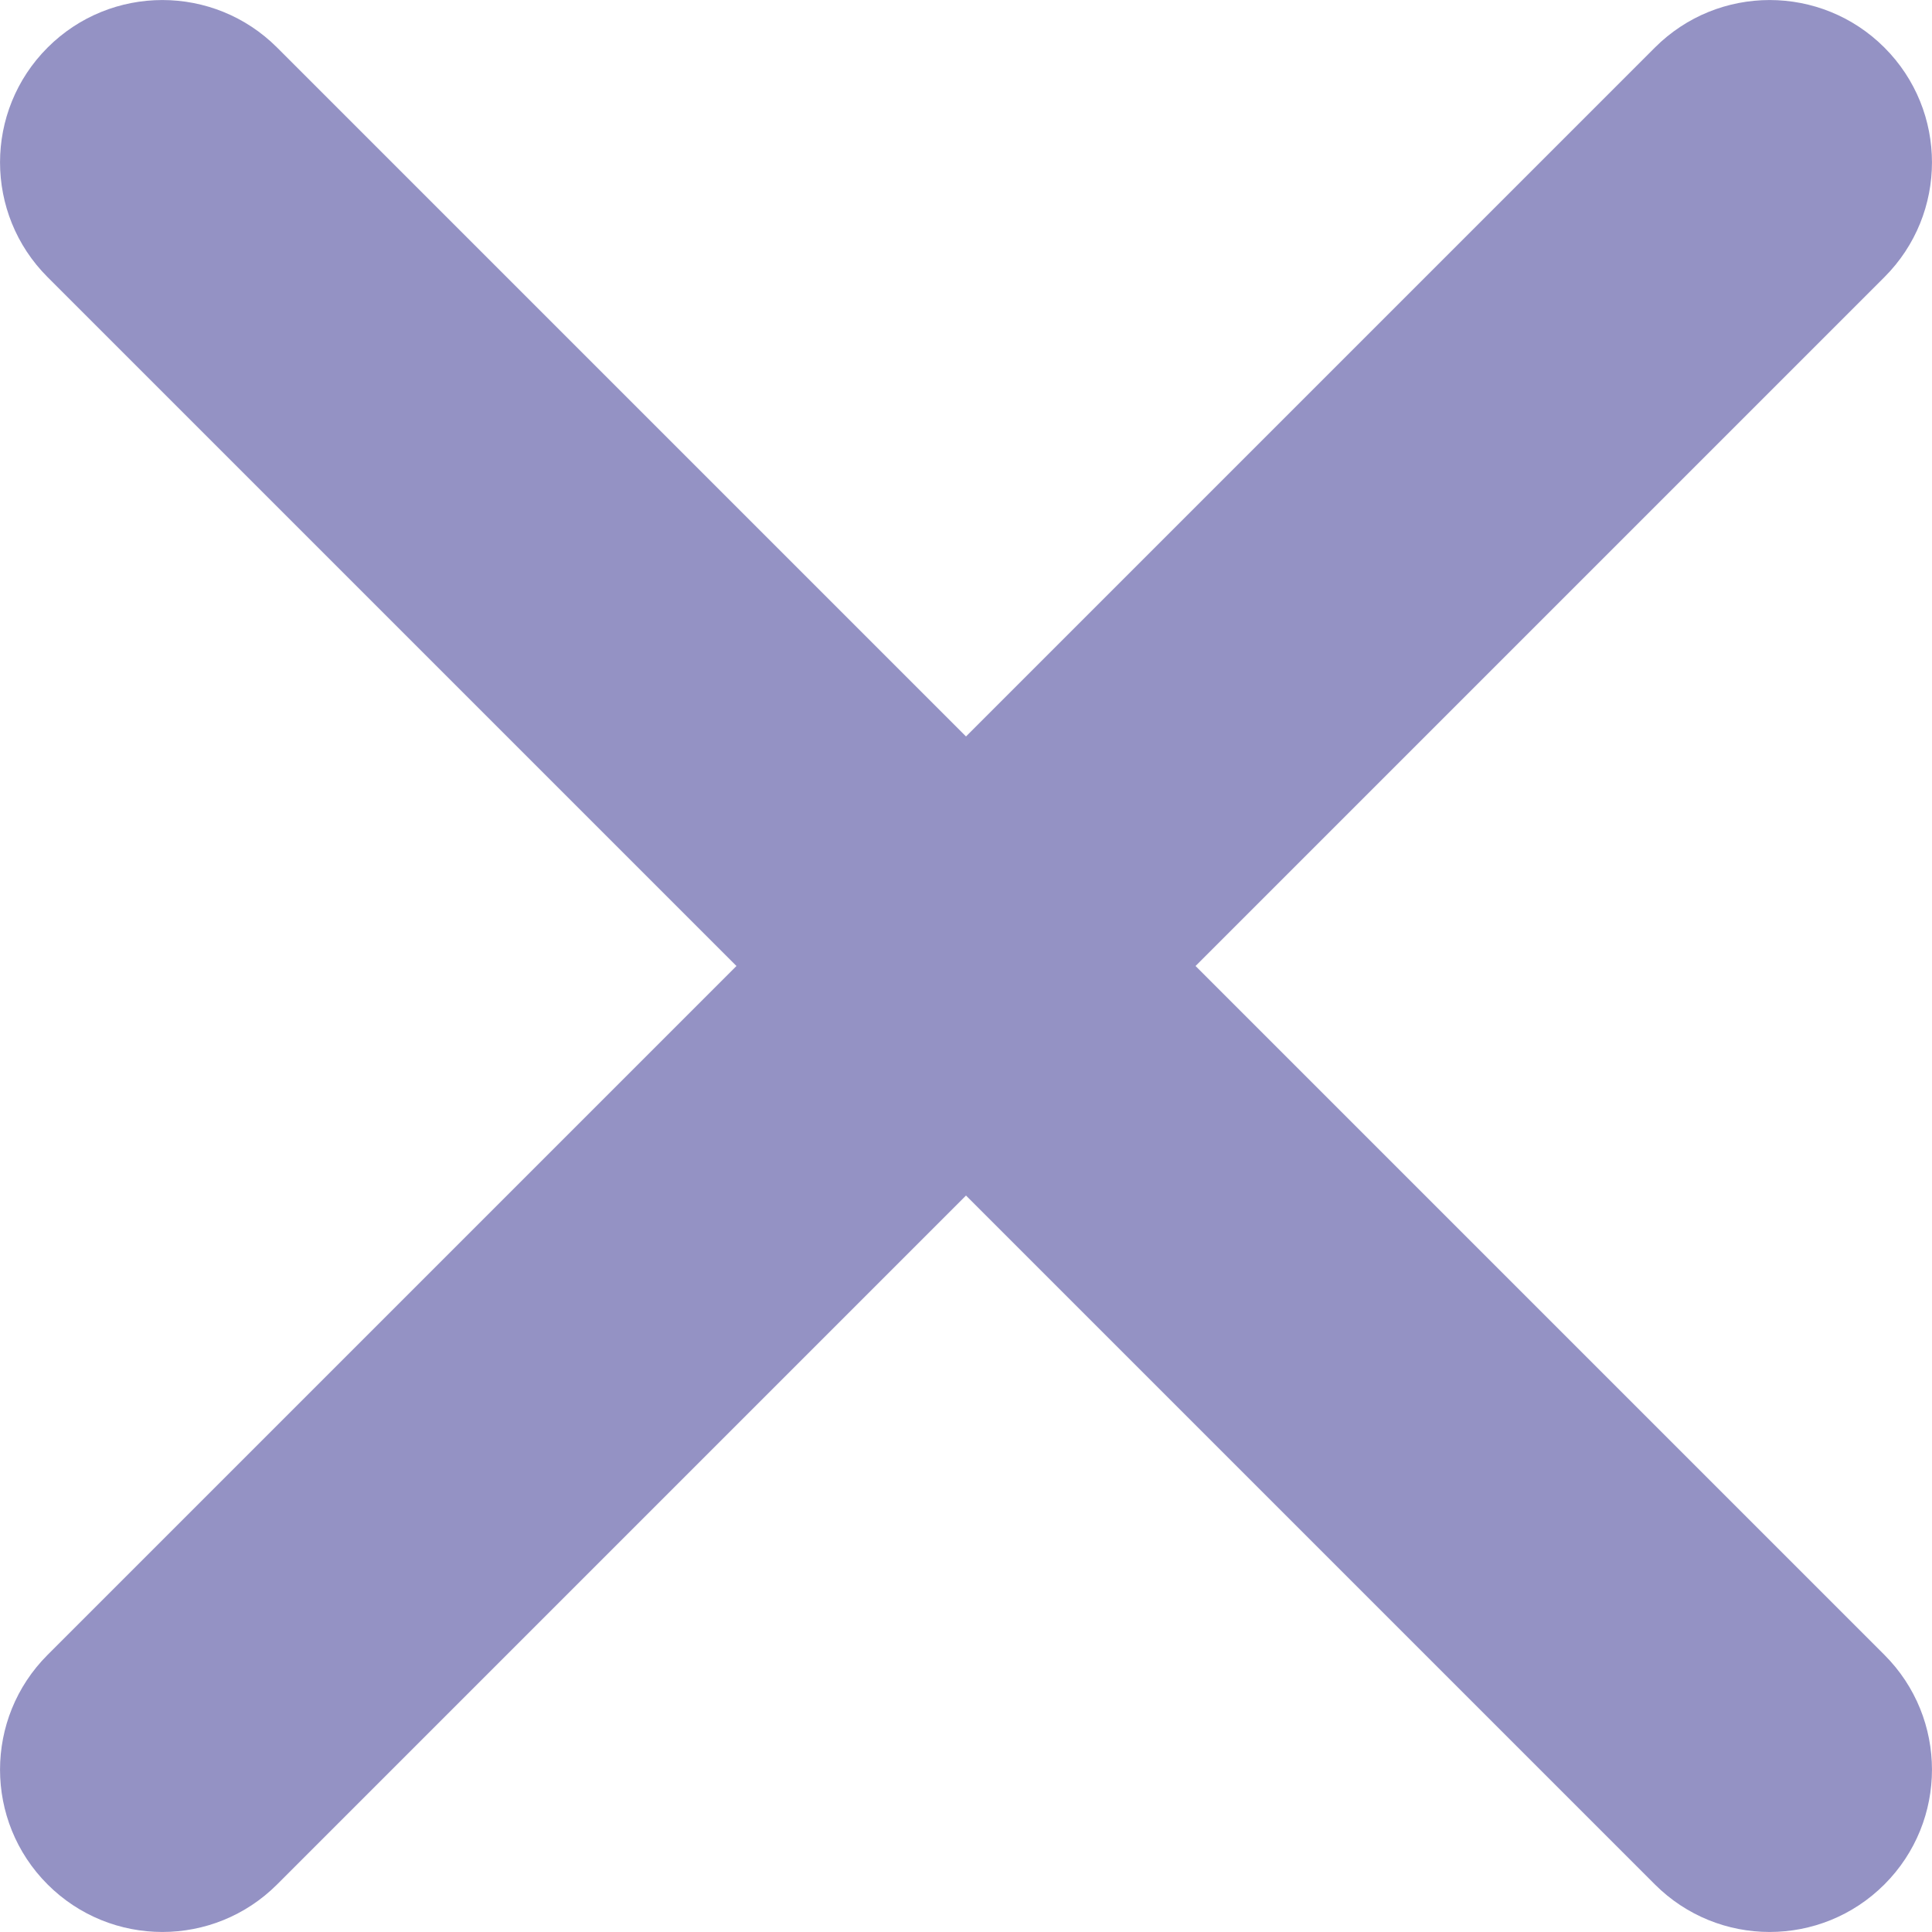
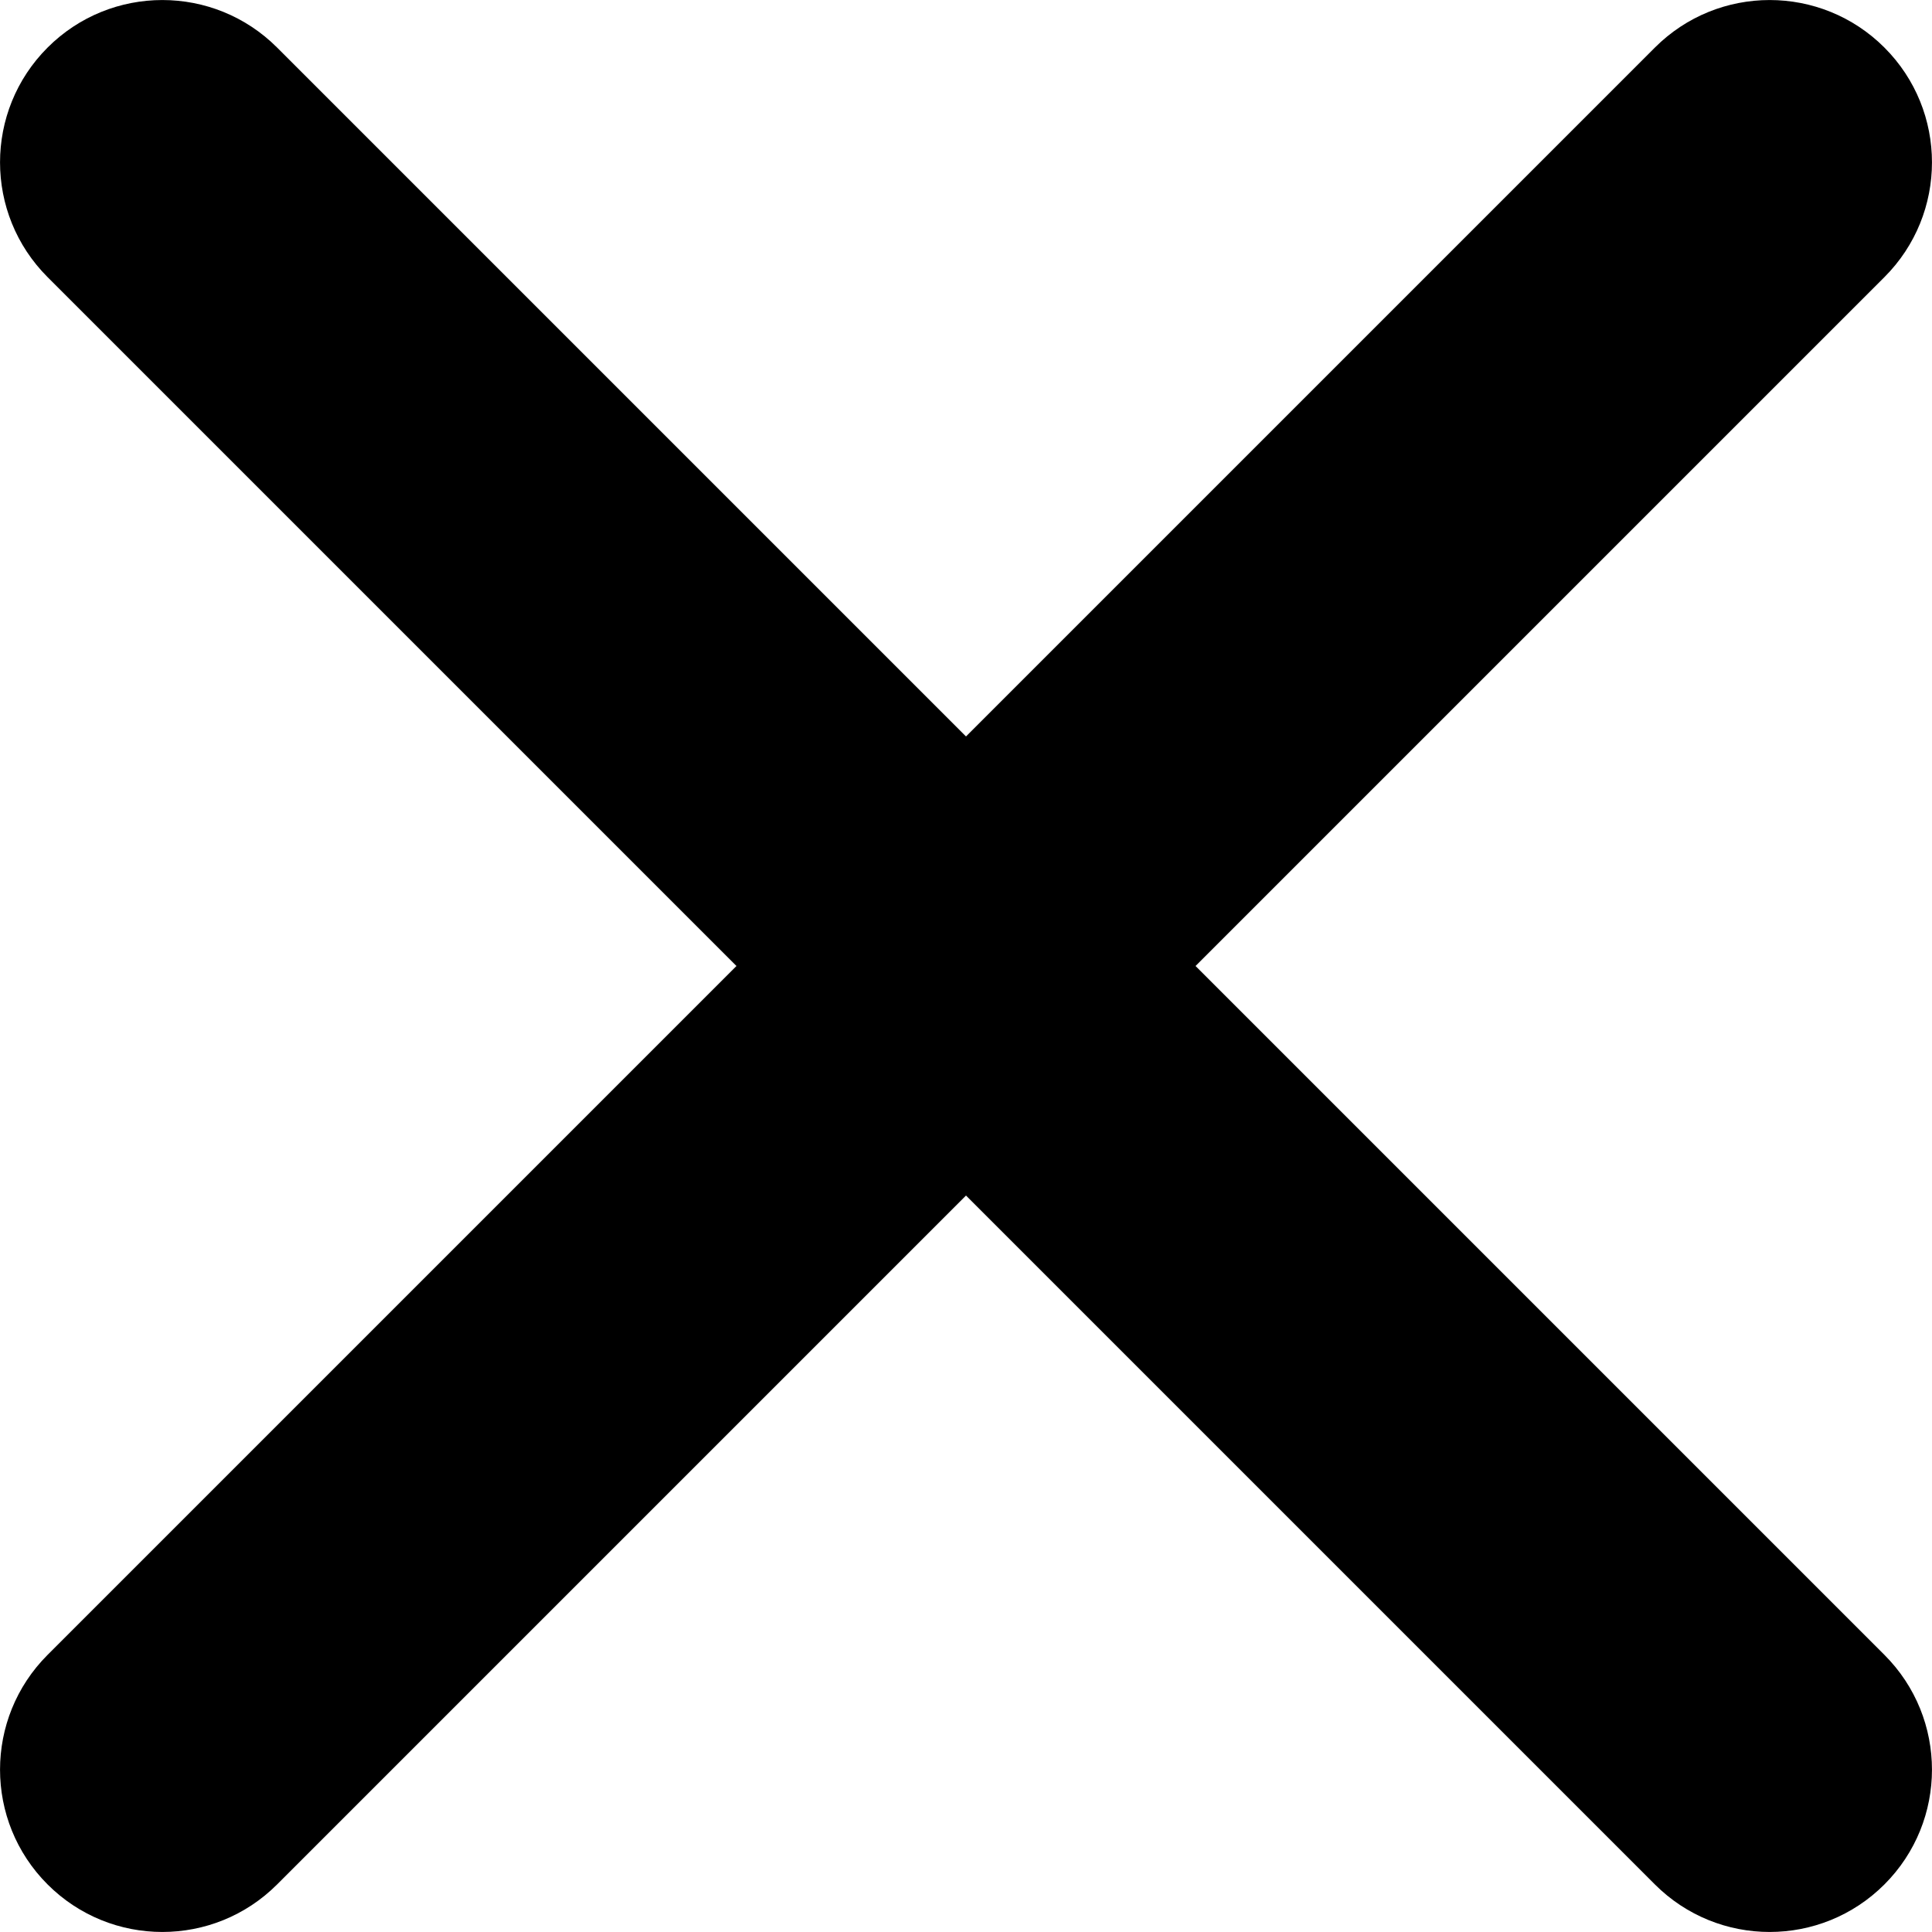
<svg xmlns="http://www.w3.org/2000/svg" width="16" height="16" viewBox="0 0 16 16" fill="none">
-   <path d="M0.394 2.295C-0.131 1.77 -0.131 0.919 0.394 0.394C0.919 -0.131 1.77 -0.131 2.295 0.394L15.606 13.705C16.131 14.23 16.131 15.081 15.606 15.606C15.081 16.131 14.23 16.131 13.705 15.606L0.394 2.295Z" fill="#9492C4" />
-   <path d="M2.295 15.606C1.77 16.131 0.919 16.131 0.394 15.606C-0.131 15.081 -0.131 14.23 0.394 13.705L13.705 0.394C14.23 -0.131 15.081 -0.131 15.606 0.394C16.131 0.919 16.131 1.77 15.606 2.295L2.295 15.606Z" fill="#9492C4" />
+   <path d="M0.394 2.295C-0.131 1.77 -0.131 0.919 0.394 0.394C0.919 -0.131 1.77 -0.131 2.295 0.394L15.606 13.705C16.131 14.23 16.131 15.081 15.606 15.606C15.081 16.131 14.23 16.131 13.705 15.606L0.394 2.295Z" fill="currentColor" />
+   <path d="M2.295 15.606C1.77 16.131 0.919 16.131 0.394 15.606C-0.131 15.081 -0.131 14.23 0.394 13.705L13.705 0.394C14.23 -0.131 15.081 -0.131 15.606 0.394C16.131 0.919 16.131 1.77 15.606 2.295L2.295 15.606Z" fill="currentColor" />
</svg>
